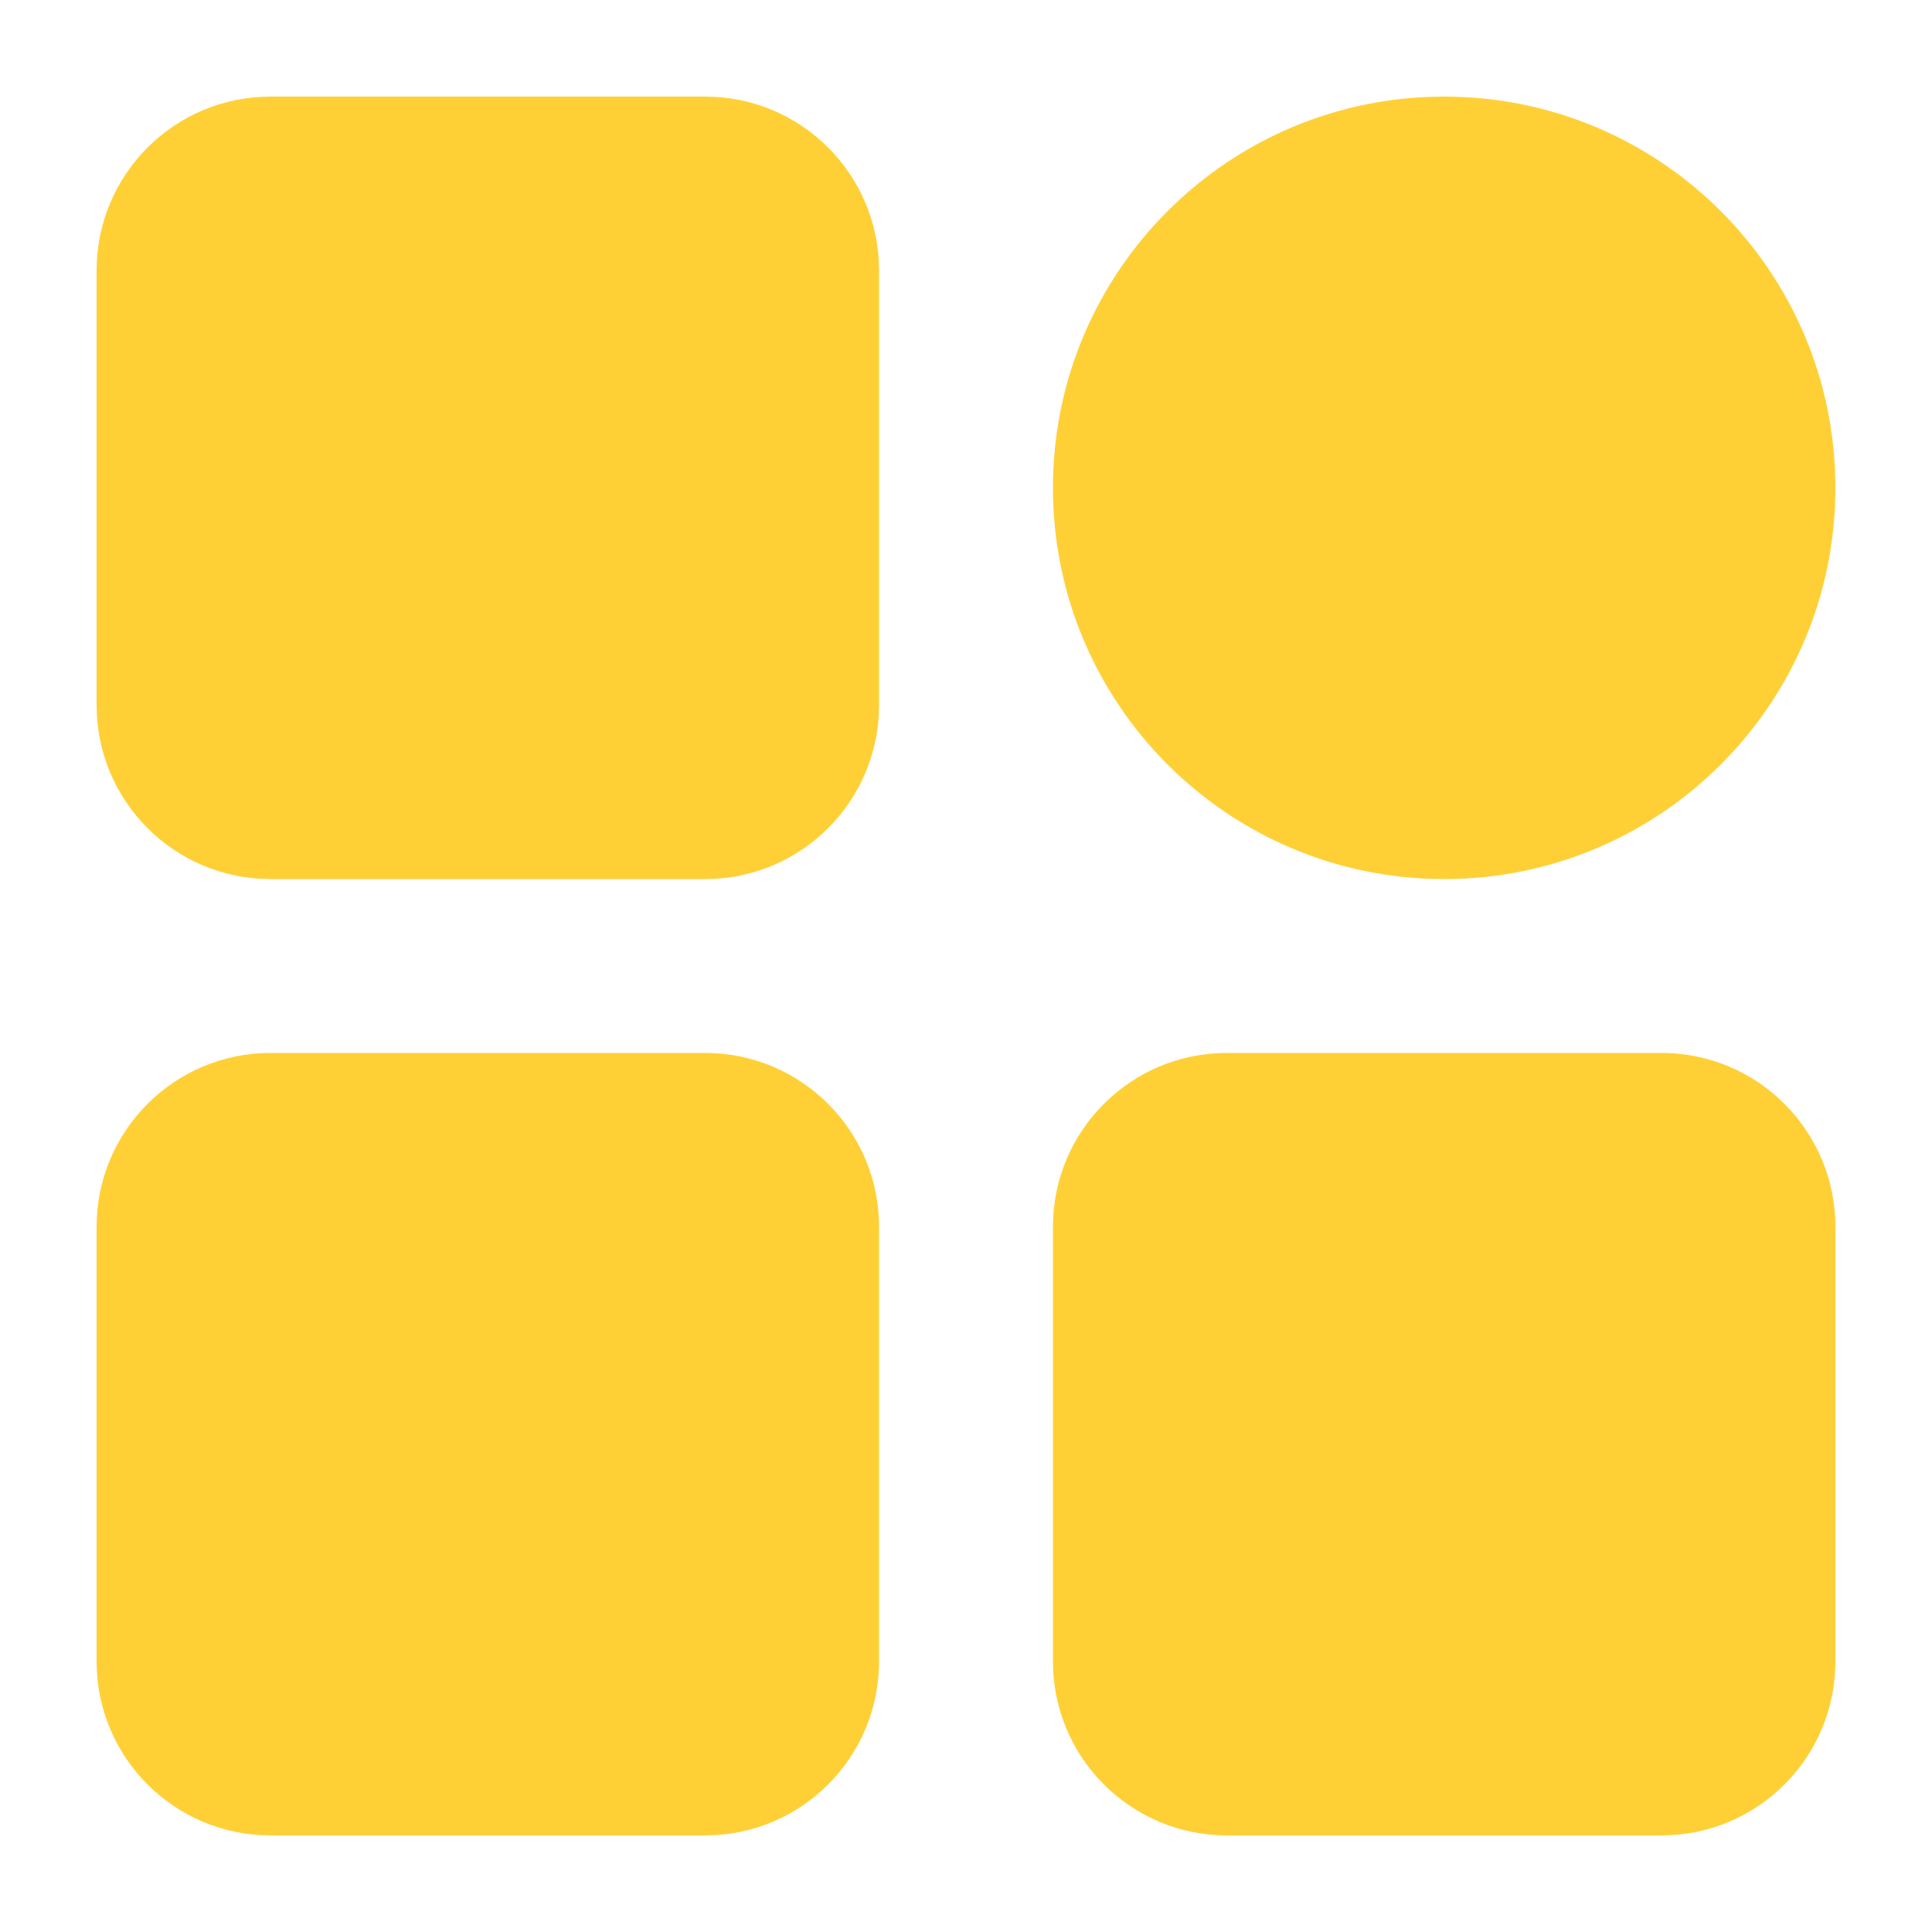
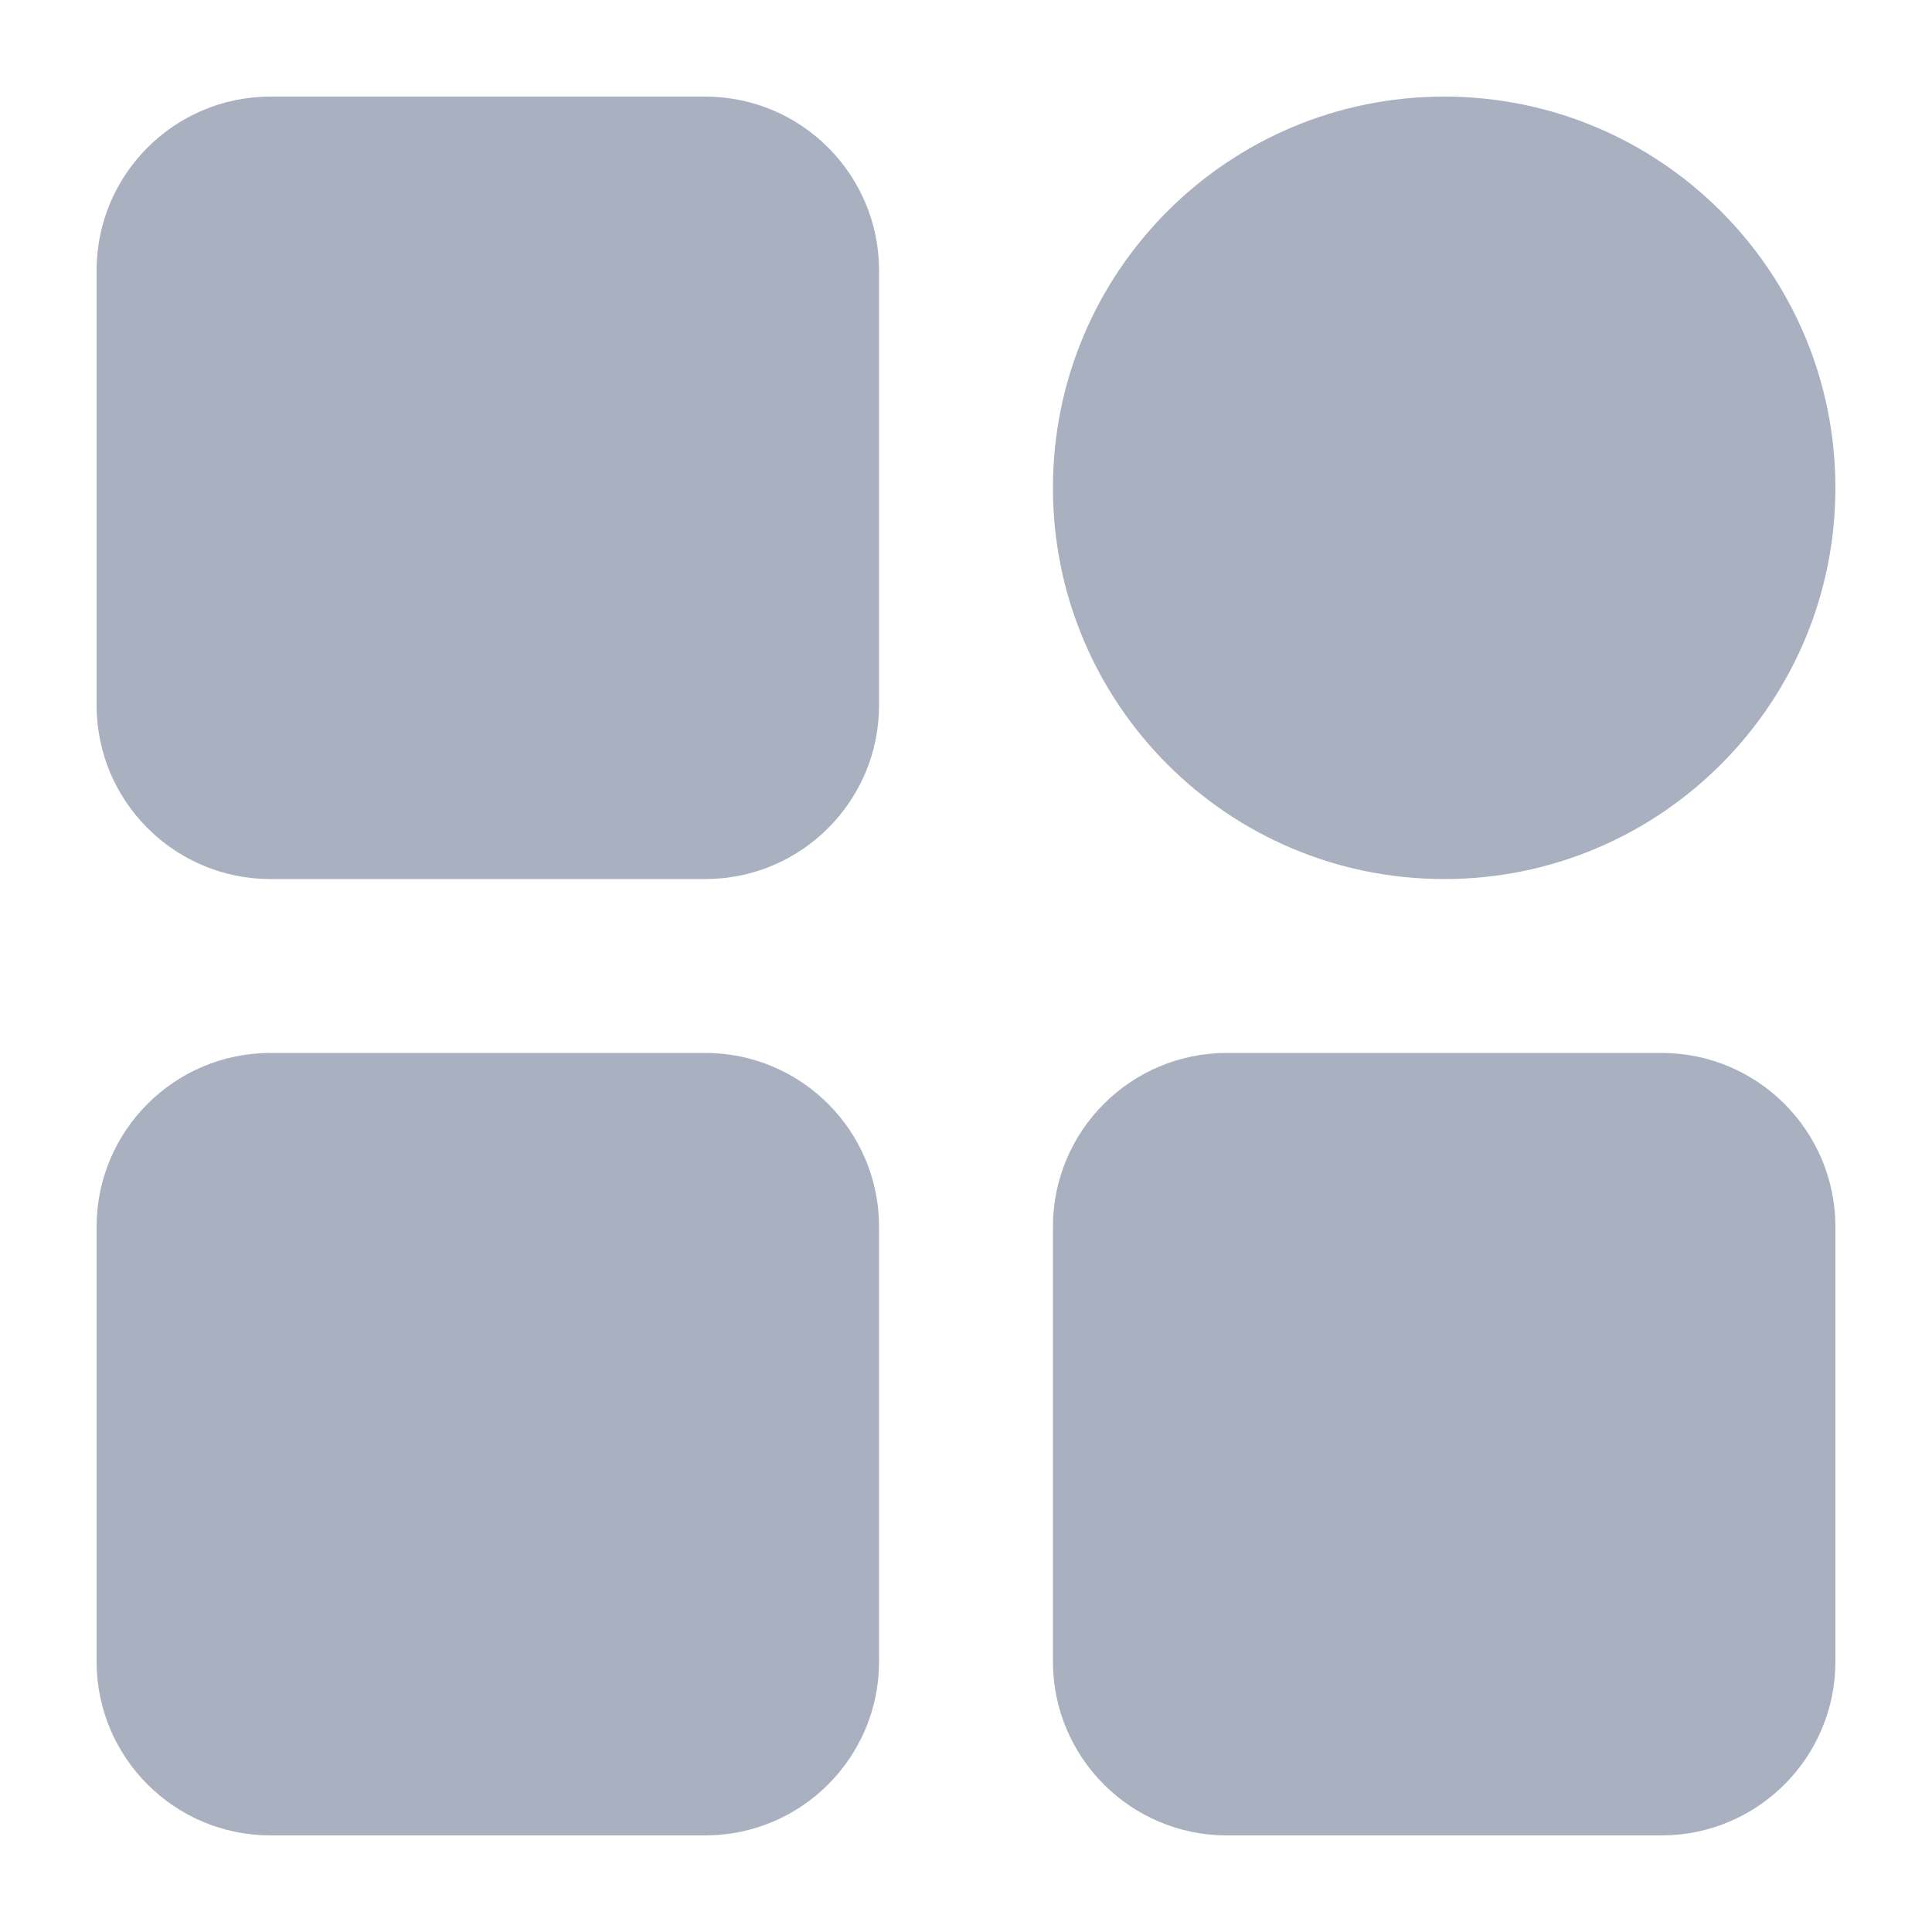
<svg xmlns="http://www.w3.org/2000/svg" width="20" height="20" viewBox="0 0 20 20" fill="none">
-   <path d="M2.8 1C1.806 1 1 1.806 1 2.8V7.3C1 8.294 1.806 9.1 2.8 9.1H7.3C8.294 9.1 9.1 8.294 9.1 7.3V2.8C9.1 1.806 8.294 1 7.3 1H2.8Z" fill="#FFD036" />
-   <path d="M2.8 10.9C1.806 10.9 1 11.706 1 12.7V17.2C1 18.194 1.806 19 2.8 19H7.3C8.294 19 9.1 18.194 9.1 17.2V12.7C9.1 11.706 8.294 10.9 7.3 10.9H2.8Z" fill="#FFD036" />
-   <path d="M14.95 1C12.713 1 10.9 2.813 10.9 5.05C10.9 7.287 12.713 9.1 14.95 9.1C17.187 9.1 19 7.287 19 5.05C19 2.813 17.187 1 14.95 1Z" fill="#FFD036" />
-   <path d="M12.7 10.9C11.706 10.9 10.9 11.706 10.9 12.7V17.2C10.9 18.194 11.706 19 12.7 19H17.2C18.194 19 19 18.194 19 17.2V12.7C19 11.706 18.194 10.9 17.2 10.9H12.7Z" fill="#FFD036" />
+   <path d="M2.8 1C1.806 1 1 1.806 1 2.8V7.3C1 8.294 1.806 9.1 2.8 9.1H7.3C8.294 9.1 9.1 8.294 9.1 7.3V2.8C9.1 1.806 8.294 1 7.3 1H2.8Z" fill="#A9B0C0" />
+   <path d="M2.8 10.9C1.806 10.9 1 11.706 1 12.7V17.2C1 18.194 1.806 19 2.8 19H7.3C8.294 19 9.1 18.194 9.1 17.2V12.7C9.1 11.706 8.294 10.9 7.3 10.9H2.8Z" fill="#A9B0C0" />
+   <path d="M14.95 1C12.713 1 10.9 2.813 10.9 5.05C10.9 7.287 12.713 9.1 14.95 9.1C17.187 9.1 19 7.287 19 5.05C19 2.813 17.187 1 14.95 1Z" fill="#A9B0C0" />
+   <path d="M12.7 10.9C11.706 10.9 10.9 11.706 10.9 12.7V17.2C10.9 18.194 11.706 19 12.7 19H17.2C18.194 19 19 18.194 19 17.2V12.7C19 11.706 18.194 10.9 17.2 10.9H12.7Z" fill="#A9B0C0" />
</svg>
